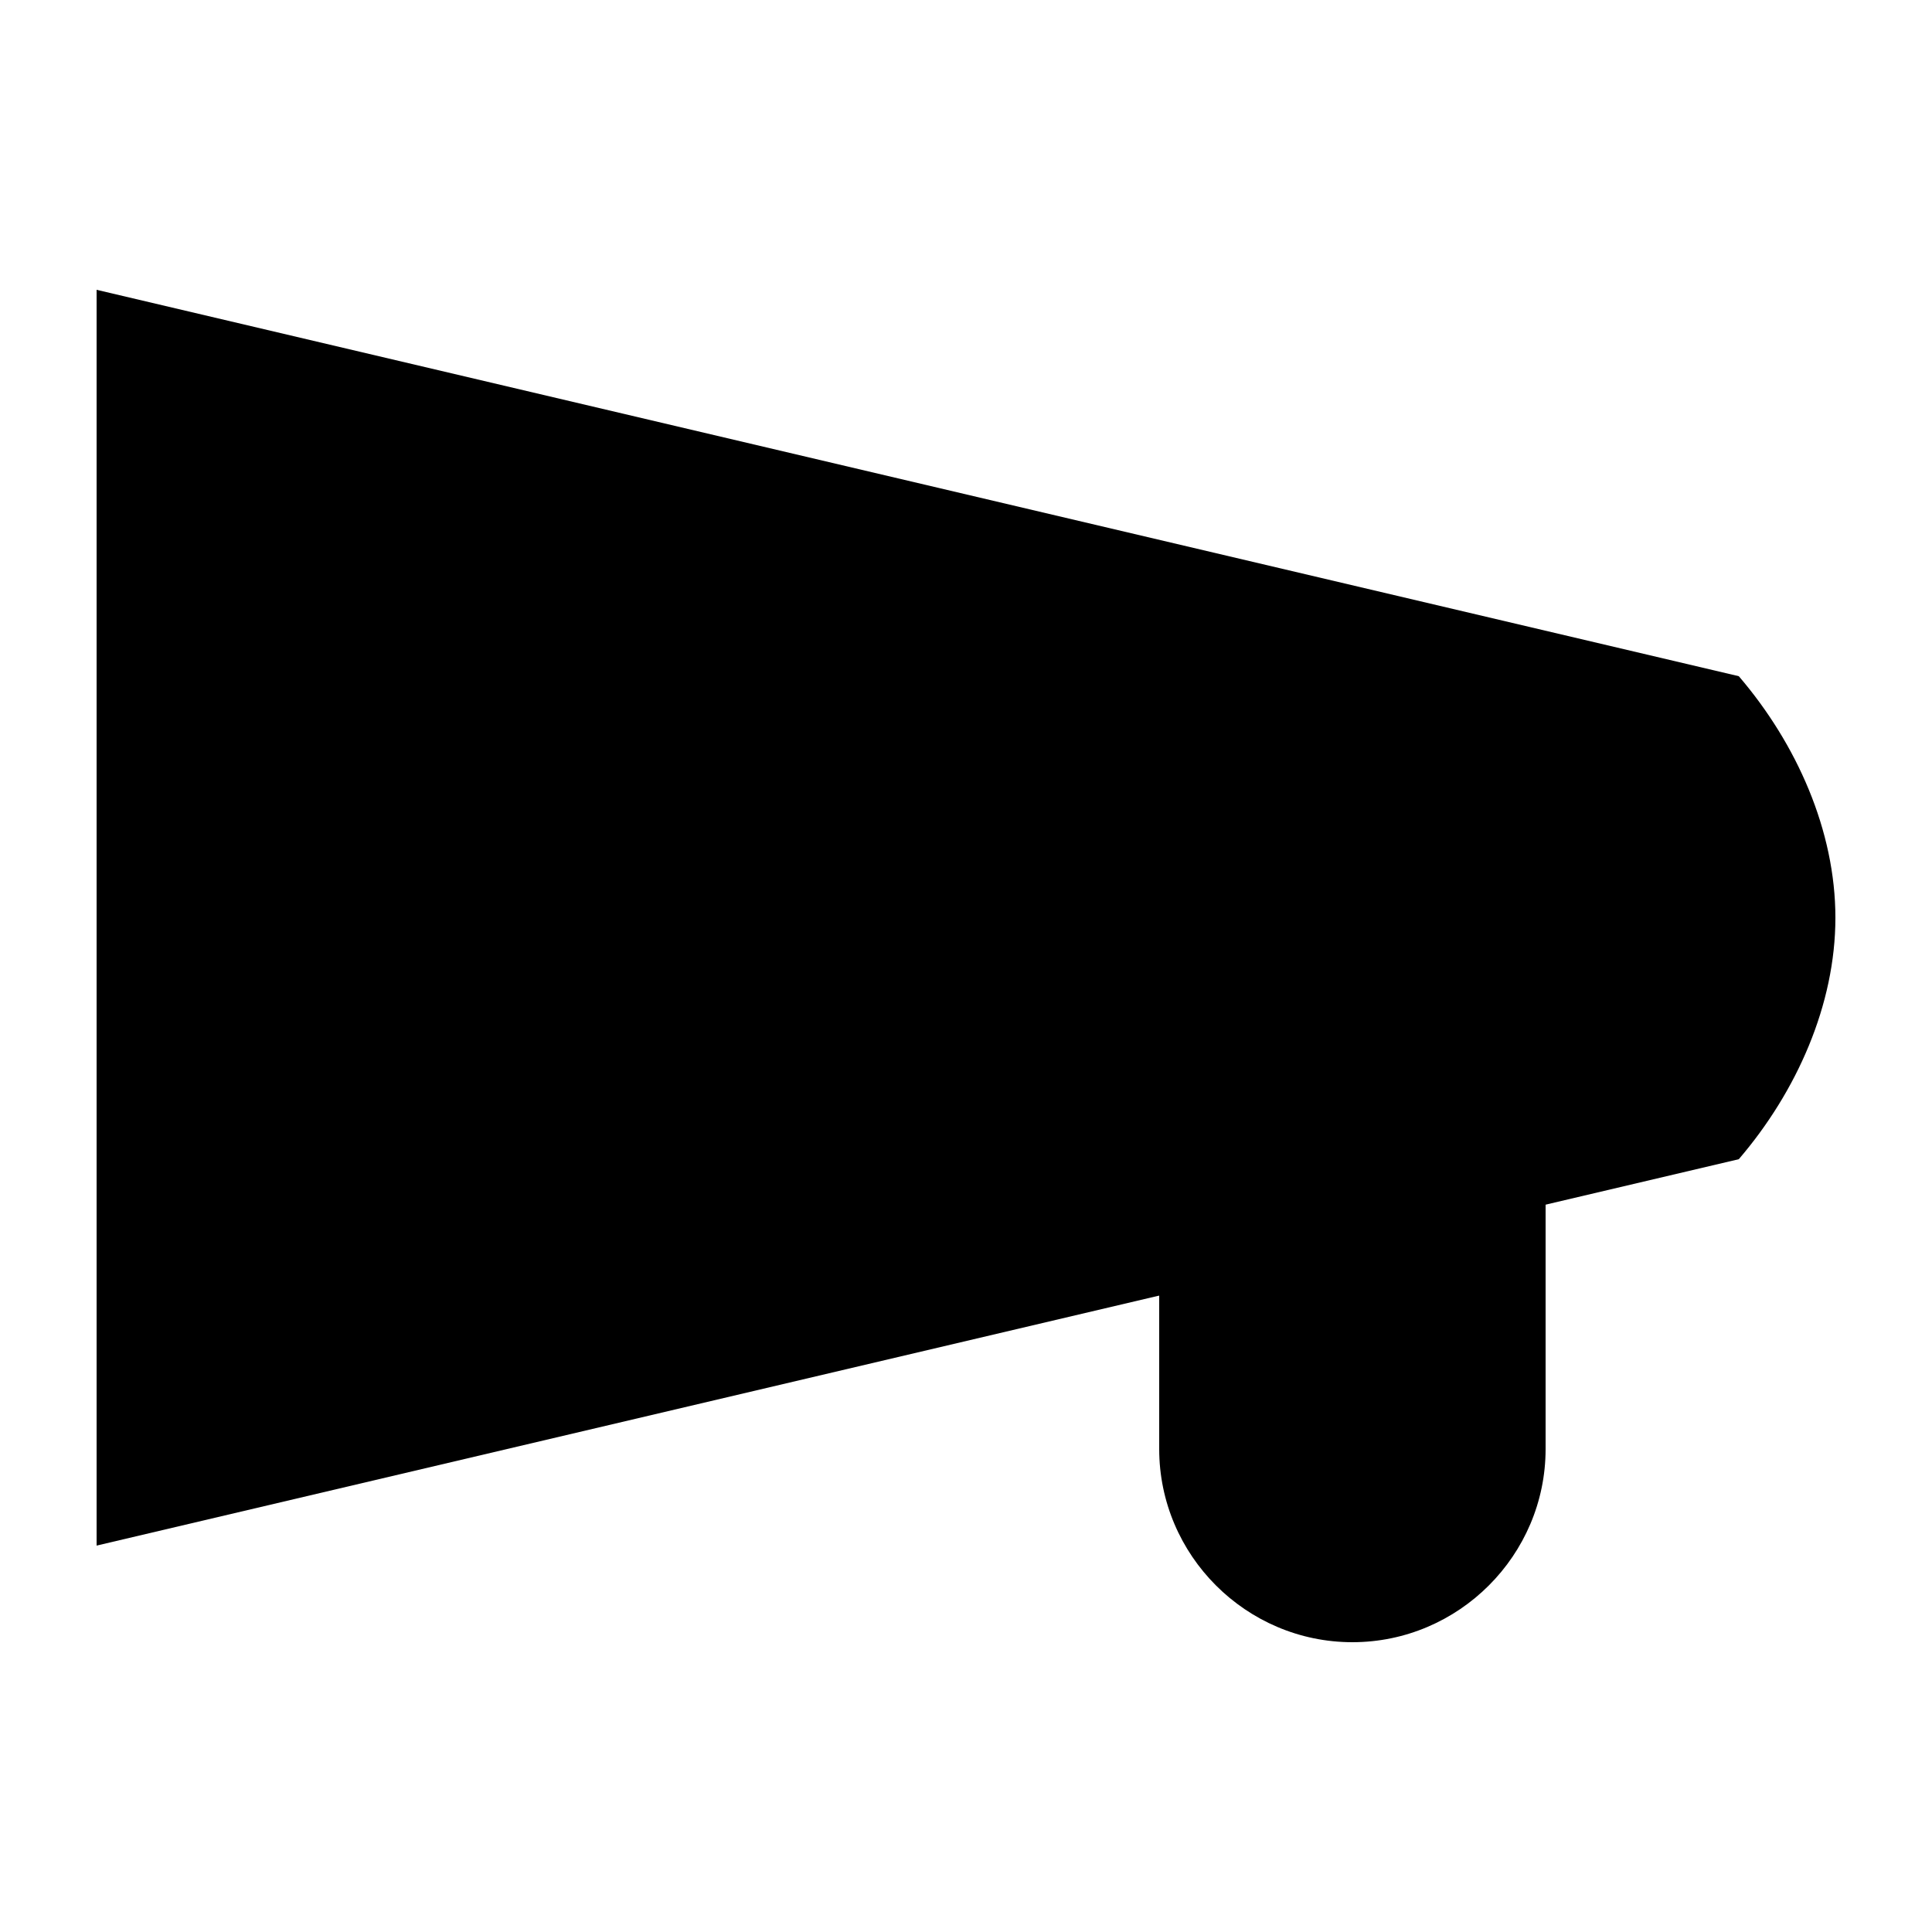
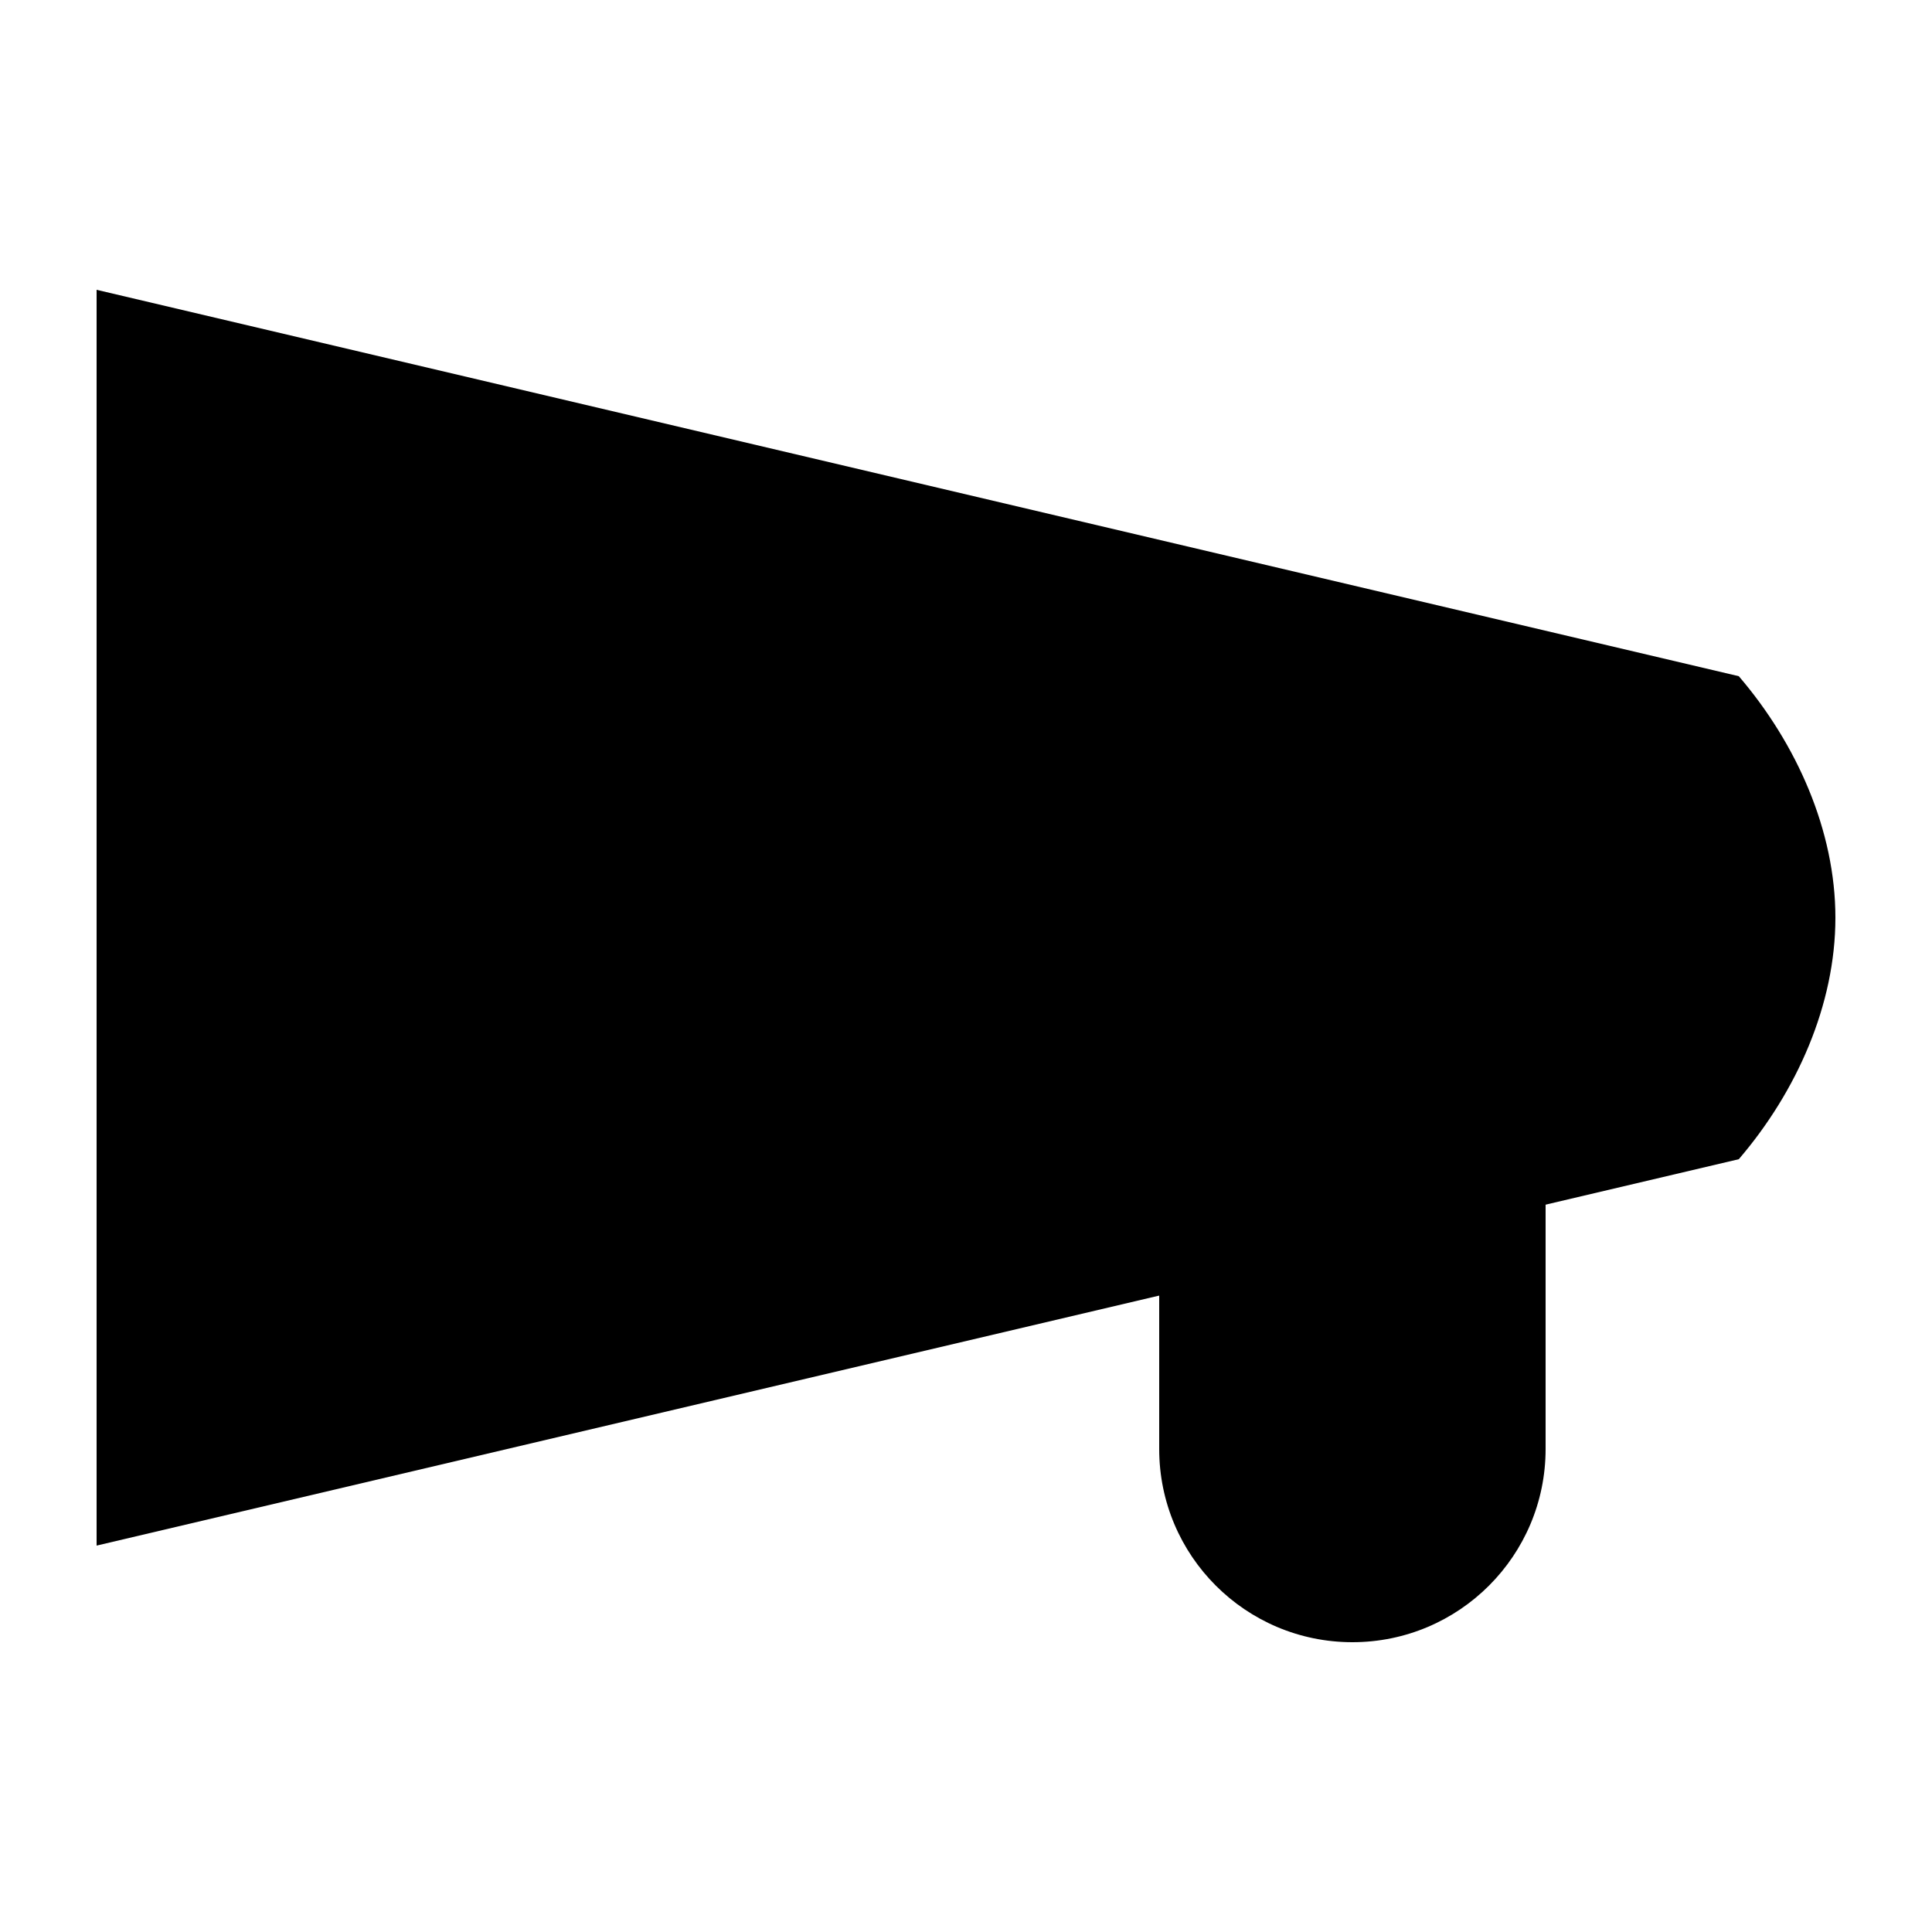
<svg xmlns="http://www.w3.org/2000/svg" width="20" height="20" viewBox="0 0 20 20">
  <path d="M1 3l17 4c.6.7 1 1.6 1 2.5 0 .9-.4 1.8-1 2.5L1 16V3z" />
-   <path d="M16 11v4c0 1.1-.9 2-2 2s-2-.9-2-2v-4c0-1.1.9-2 2-2s2 .9 2 2z" />
+   <rect width="4" height="8" x="12" y="9" rx="2" />
</svg>
